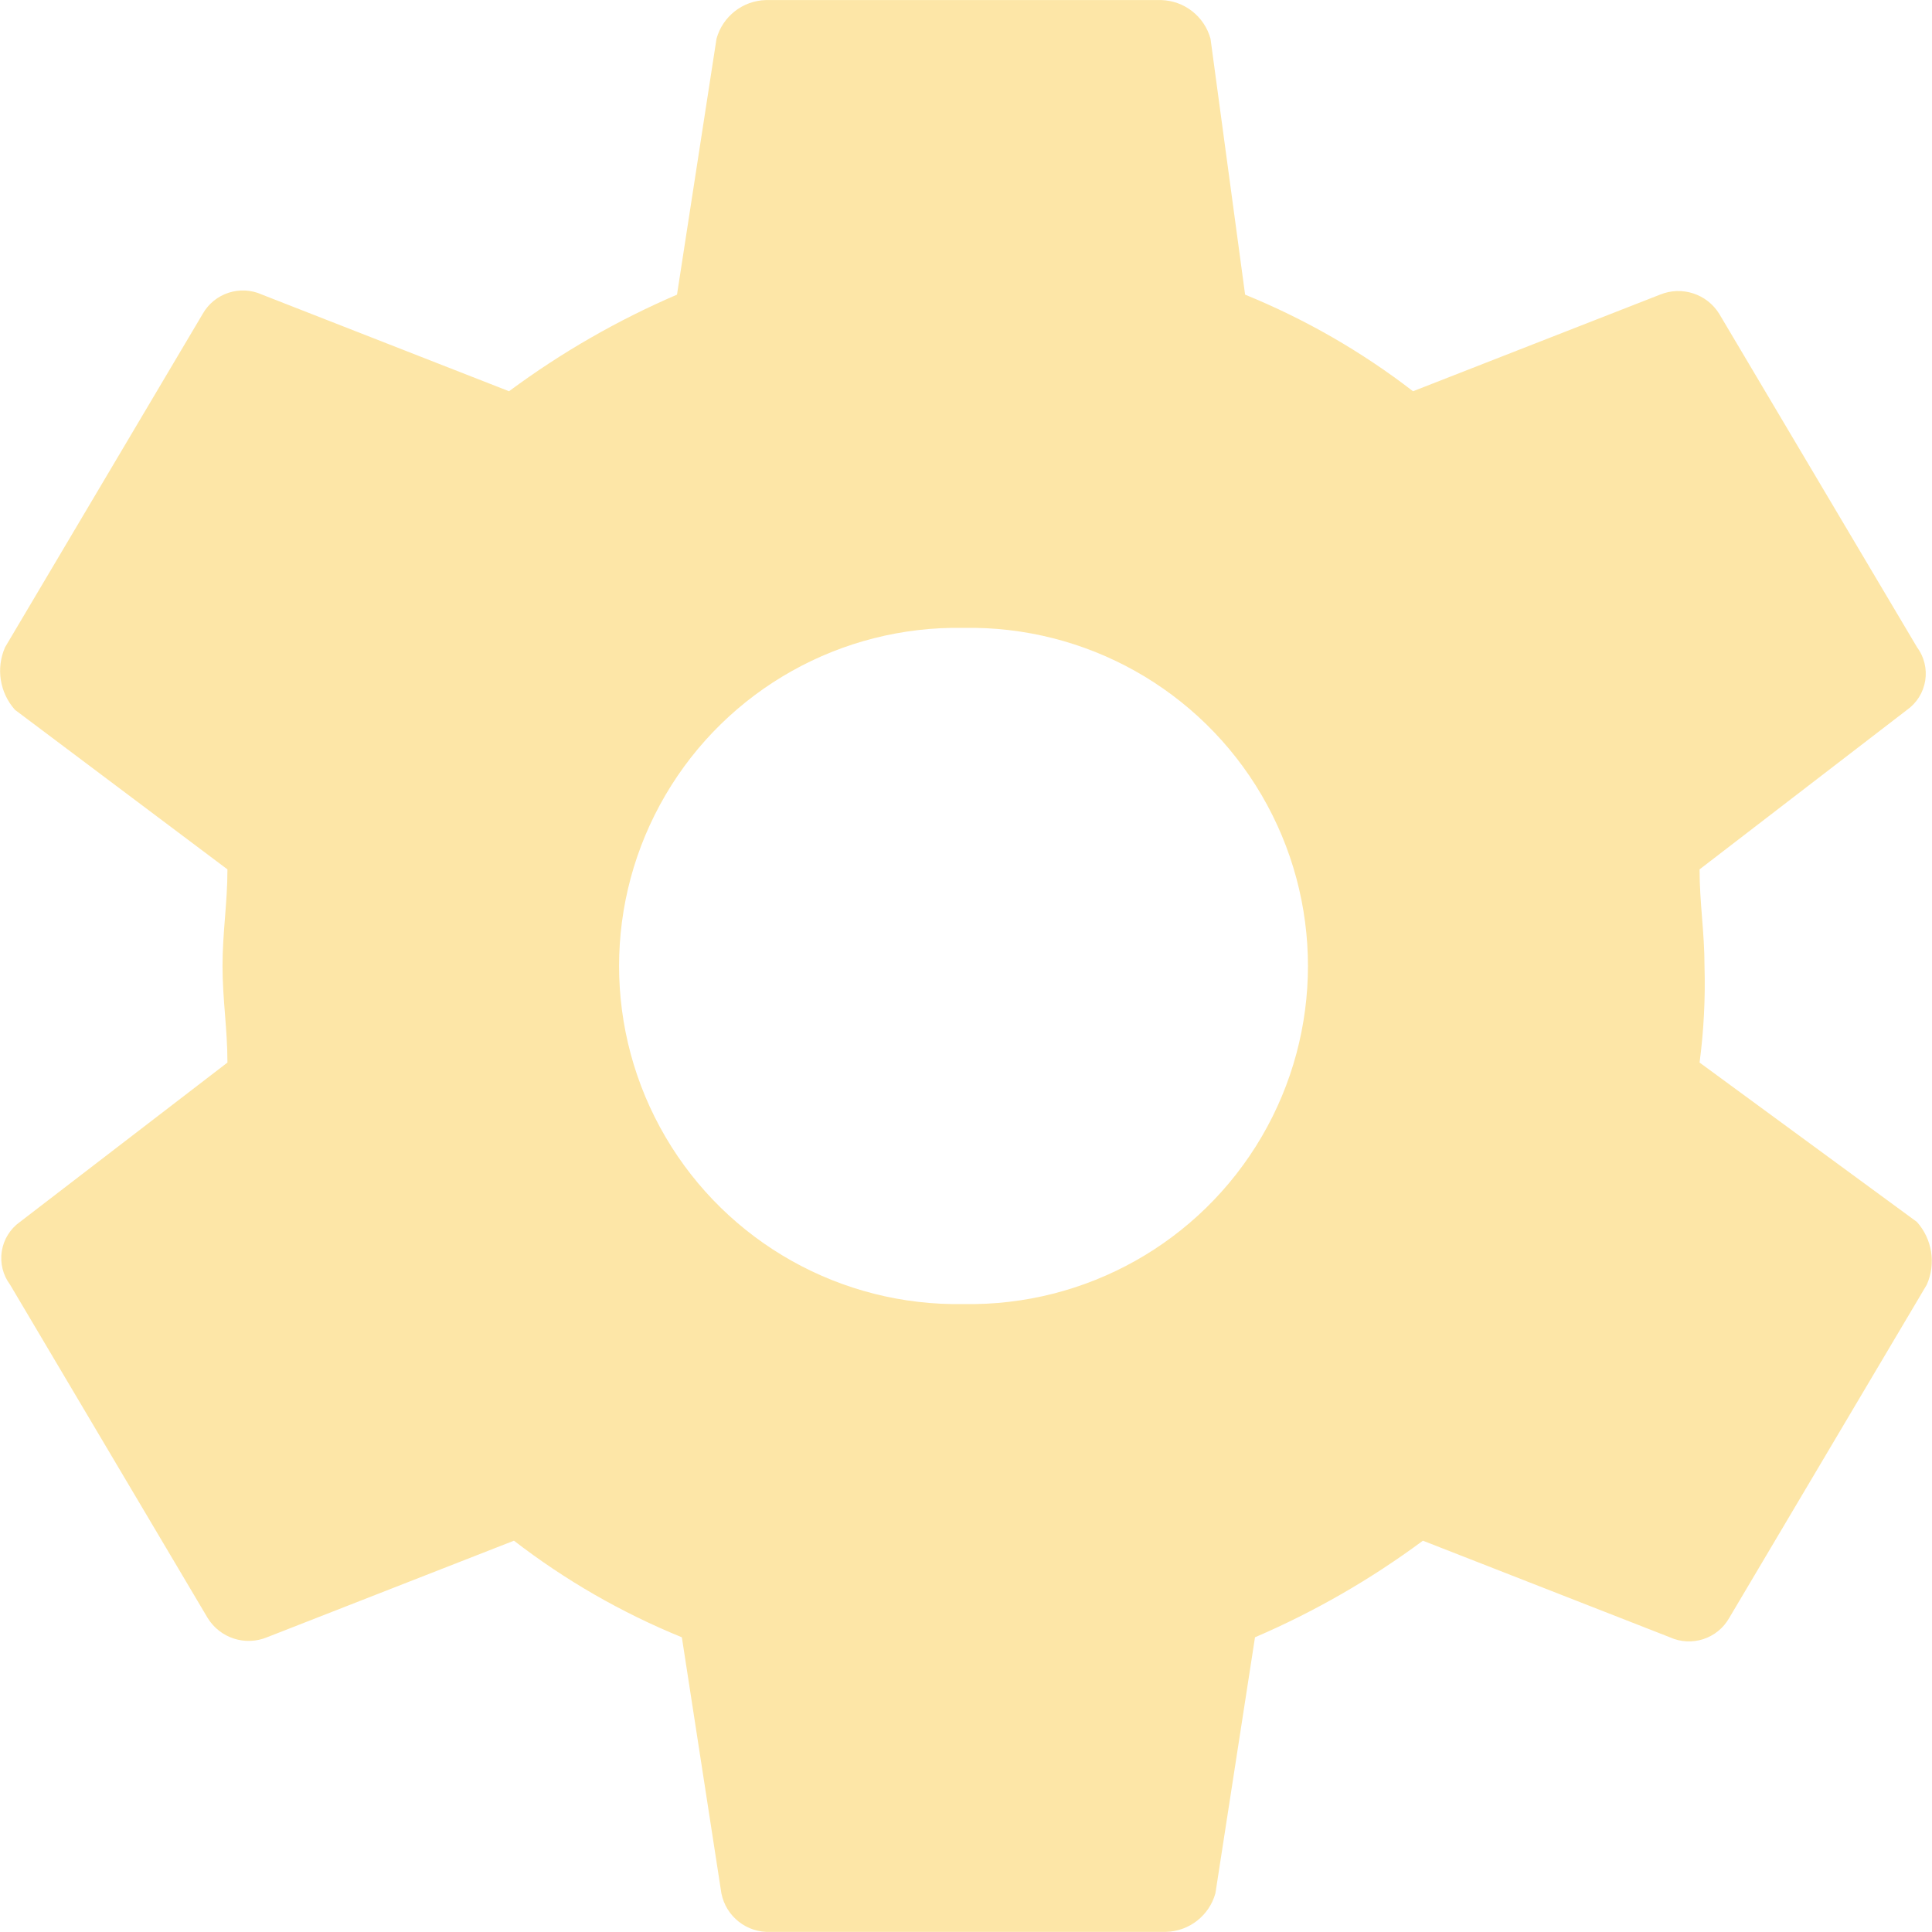
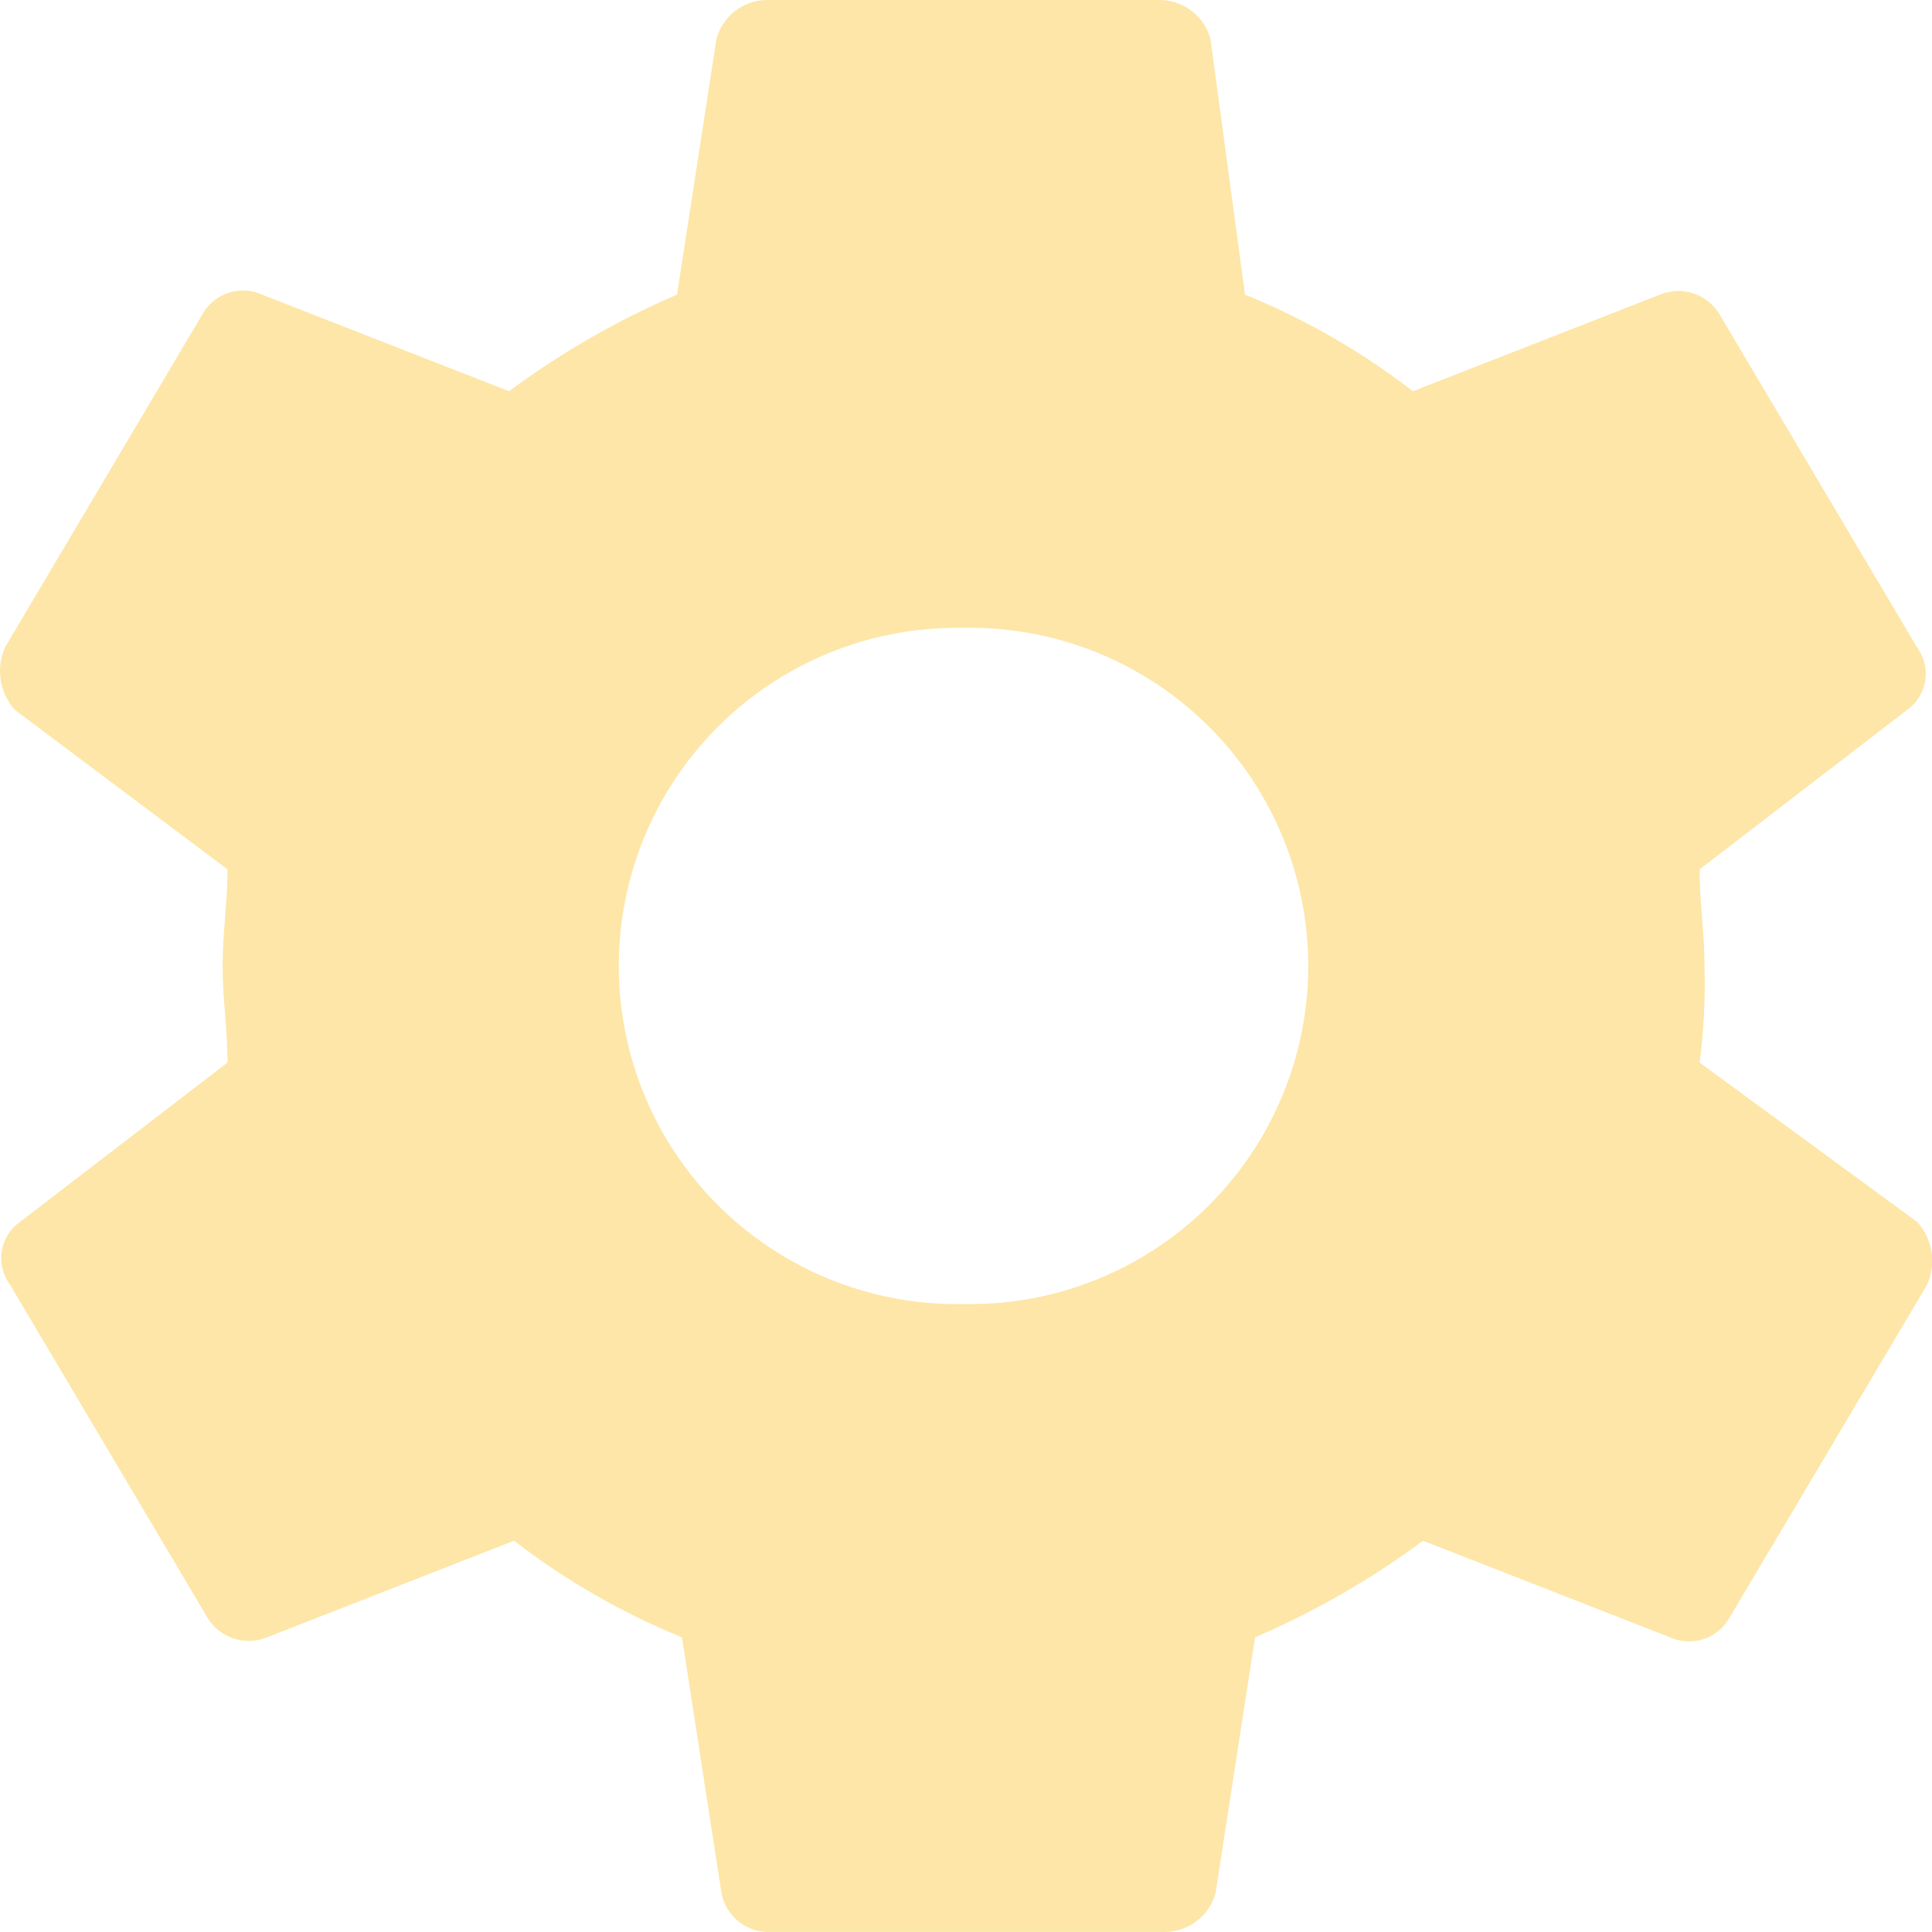
- <svg xmlns="http://www.w3.org/2000/svg" width="33.001" height="33" viewBox="0 0 33.001 33">
-   <path id="Icon_ionic-md-settings" data-name="Icon ionic-md-settings" d="M32.406,21.525a10.319,10.319,0,0,0,.084-1.65c0-.578-.084-1.072-.084-1.65L35.95,15.5a.758.758,0,0,0,.169-1.072L32.743,8.738a.822.822,0,0,0-1.013-.33l-4.219,1.65a12.281,12.281,0,0,0-2.868-1.65l-.591-4.372a.9.9,0,0,0-.844-.66H16.458a.9.9,0,0,0-.844.66l-.675,4.372a14.289,14.289,0,0,0-2.869,1.65L7.85,8.407a.79.79,0,0,0-1.013.33L3.462,14.43A1,1,0,0,0,3.631,15.5L7.26,18.225c0,.578-.084,1.072-.084,1.65s.084,1.072.084,1.65L3.716,24.247a.758.758,0,0,0-.169,1.072l3.375,5.693a.822.822,0,0,0,1.013.33l4.219-1.65a12.28,12.28,0,0,0,2.868,1.65l.675,4.372a.818.818,0,0,0,.844.66h6.751a.9.9,0,0,0,.844-.66l.676-4.372a14.281,14.281,0,0,0,2.868-1.65l4.219,1.65a.79.79,0,0,0,1.013-.33l3.375-5.693a1,1,0,0,0-.169-1.072ZM19.833,25.65a5.776,5.776,0,1,1,0-11.55,5.776,5.776,0,1,1,0,11.55Z" transform="translate(-3.375 -3.375)" fill="#fde6a7" />
+ <svg xmlns="http://www.w3.org/2000/svg" width="30.001" height="30" viewBox="0 0 30.001 30">
+   <path id="Icon_ionic-md-settings" data-name="Icon ionic-md-settings" d="M29.767,19.875a9.381,9.381,0,0,0,.076-1.5c0-.525-.076-.975-.076-1.5L32.988,14.4a.689.689,0,0,0,.154-.975L30.073,8.25a.747.747,0,0,0-.921-.3l-3.836,1.5a11.165,11.165,0,0,0-2.608-1.5l-.537-3.975a.822.822,0,0,0-.767-.6H15.268a.822.822,0,0,0-.767.6L13.888,7.95a12.99,12.99,0,0,0-2.608,1.5L7.443,7.95a.719.719,0,0,0-.921.3L3.454,13.425a.906.906,0,0,0,.154.975l3.3,2.475c0,.525-.076.975-.076,1.5s.076.975.076,1.5L3.685,22.35a.689.689,0,0,0-.154.975L6.6,28.5a.747.747,0,0,0,.921.3l3.836-1.5a11.163,11.163,0,0,0,2.608,1.5l.614,3.975a.744.744,0,0,0,.767.6h6.137a.822.822,0,0,0,.767-.6l.614-3.975a12.983,12.983,0,0,0,2.608-1.5l3.836,1.5a.719.719,0,0,0,.921-.3L33.3,23.325a.9.9,0,0,0-.154-.975Zm-11.43,3.75a5.251,5.251,0,1,1,0-10.5,5.251,5.251,0,1,1,0,10.5Z" transform="translate(-3.375 -3.375)" fill="#fde6a7" />
</svg>
